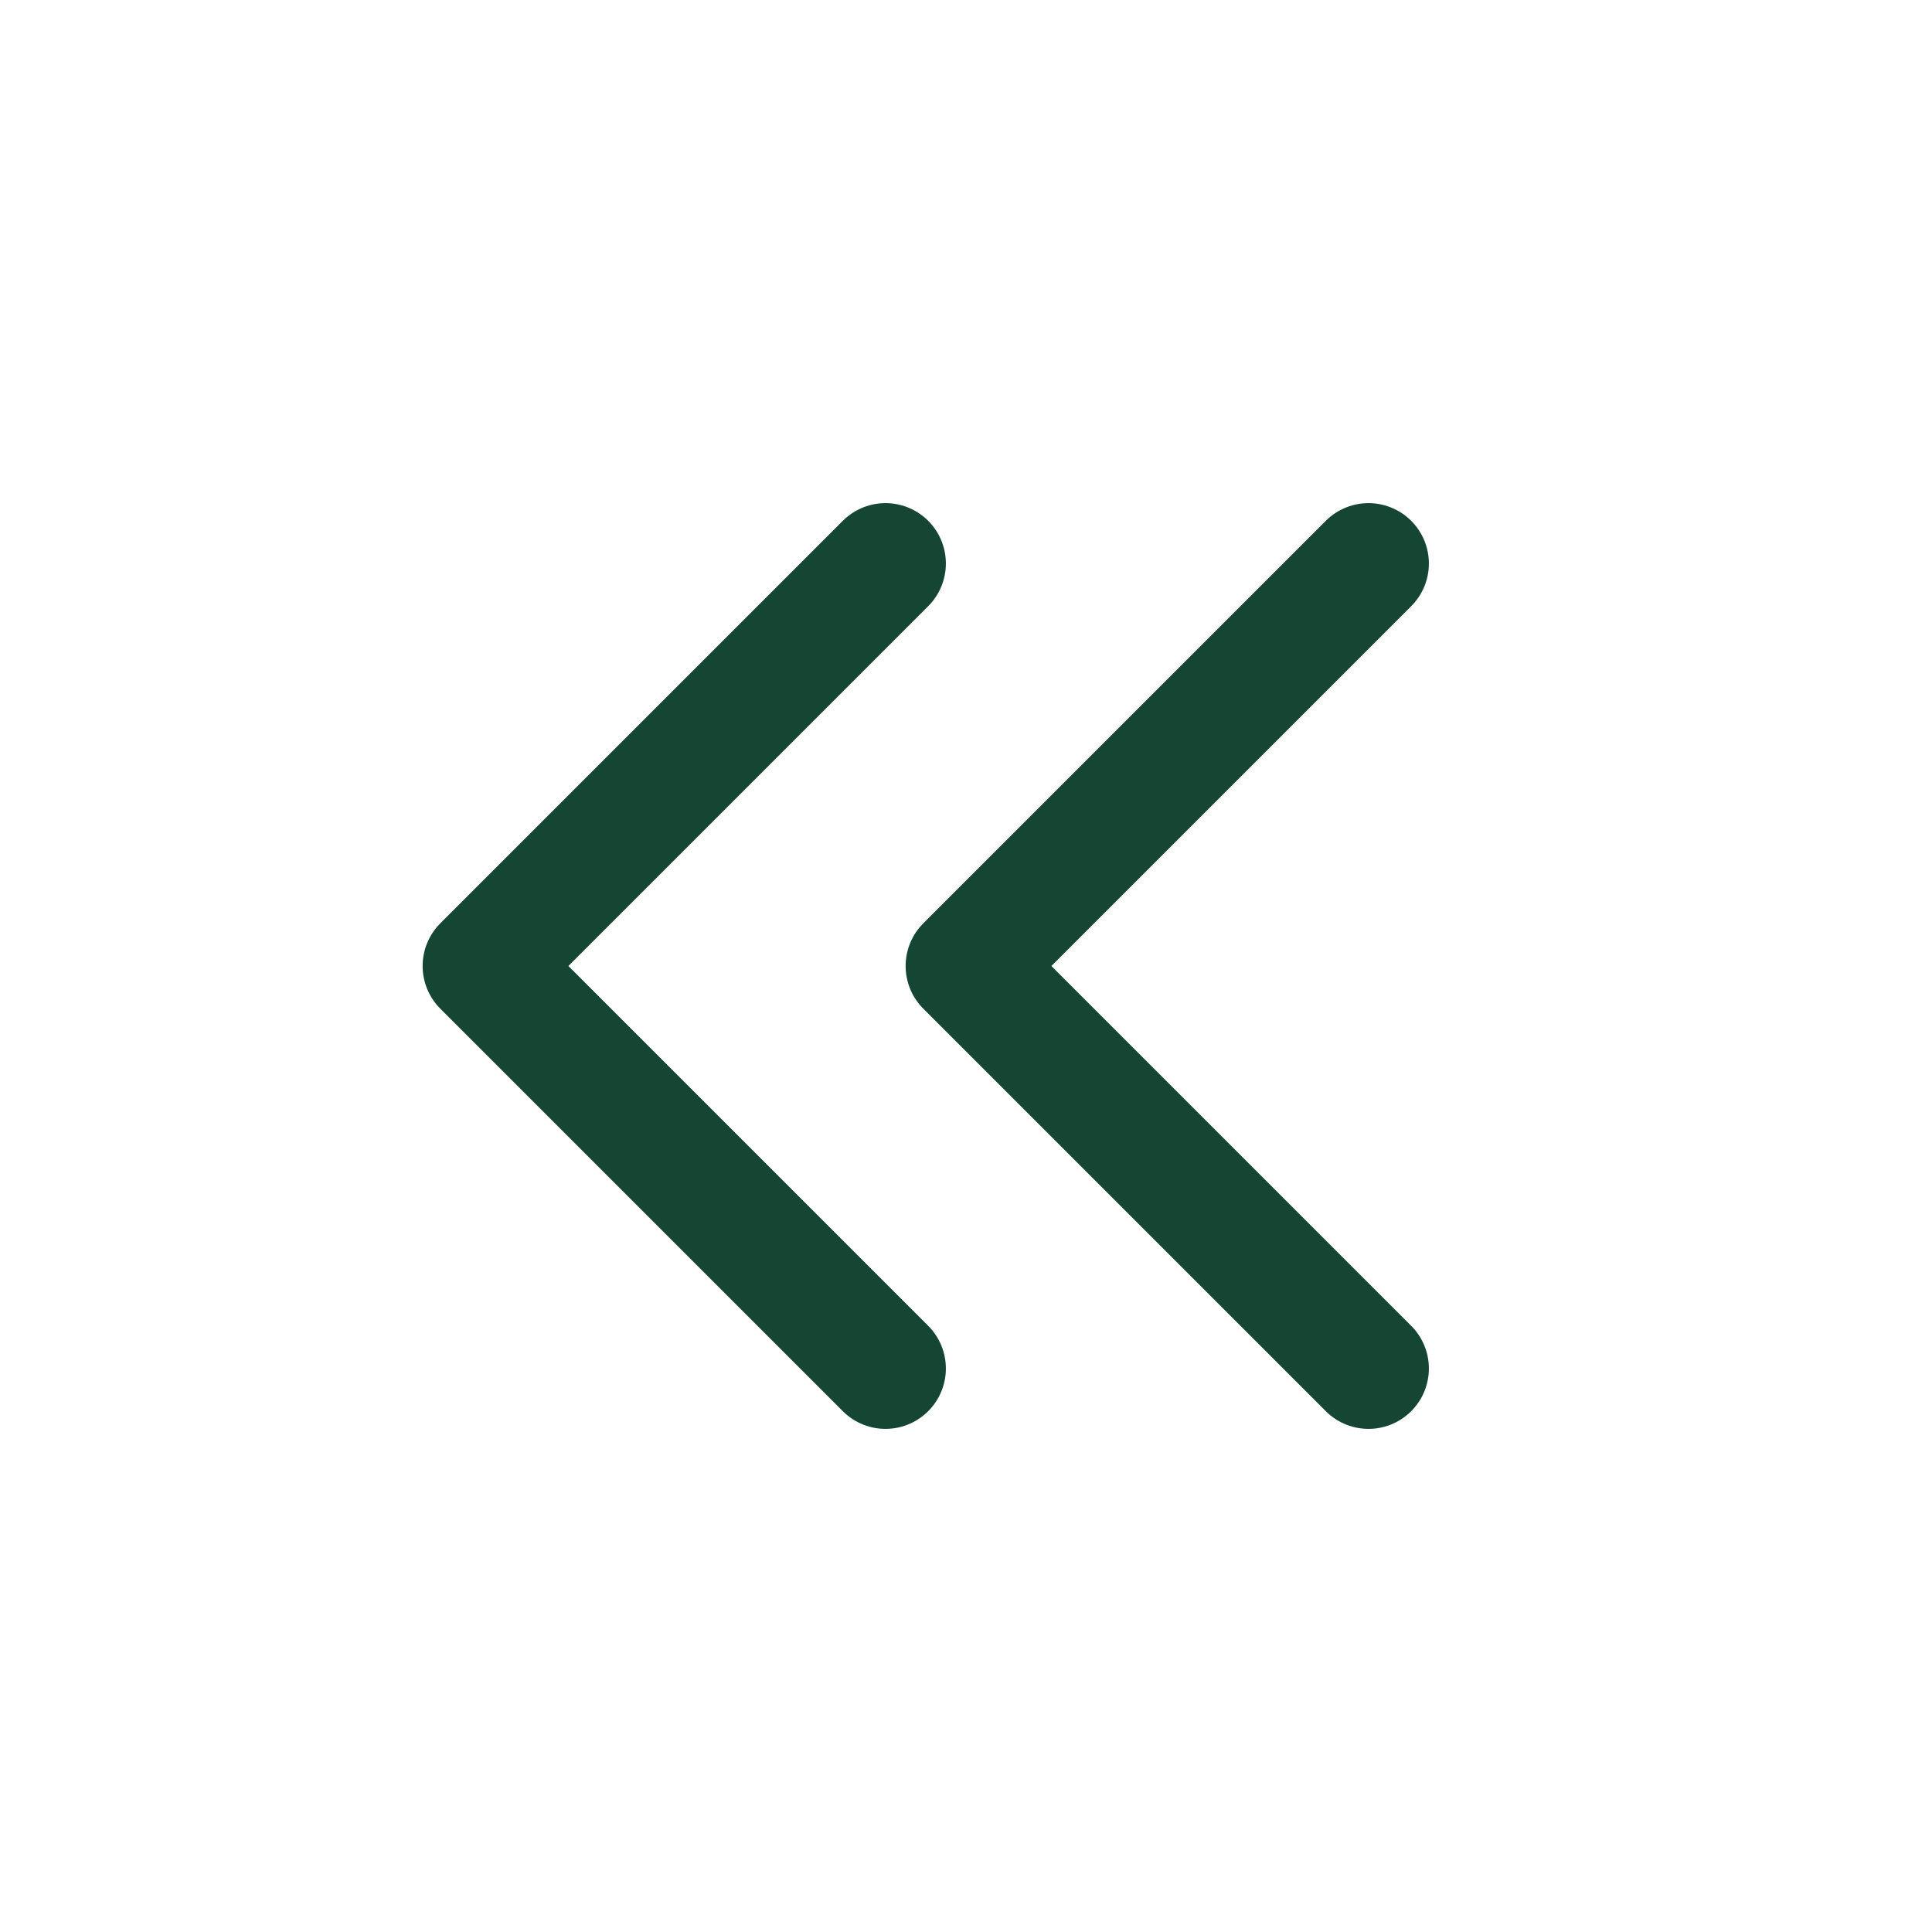
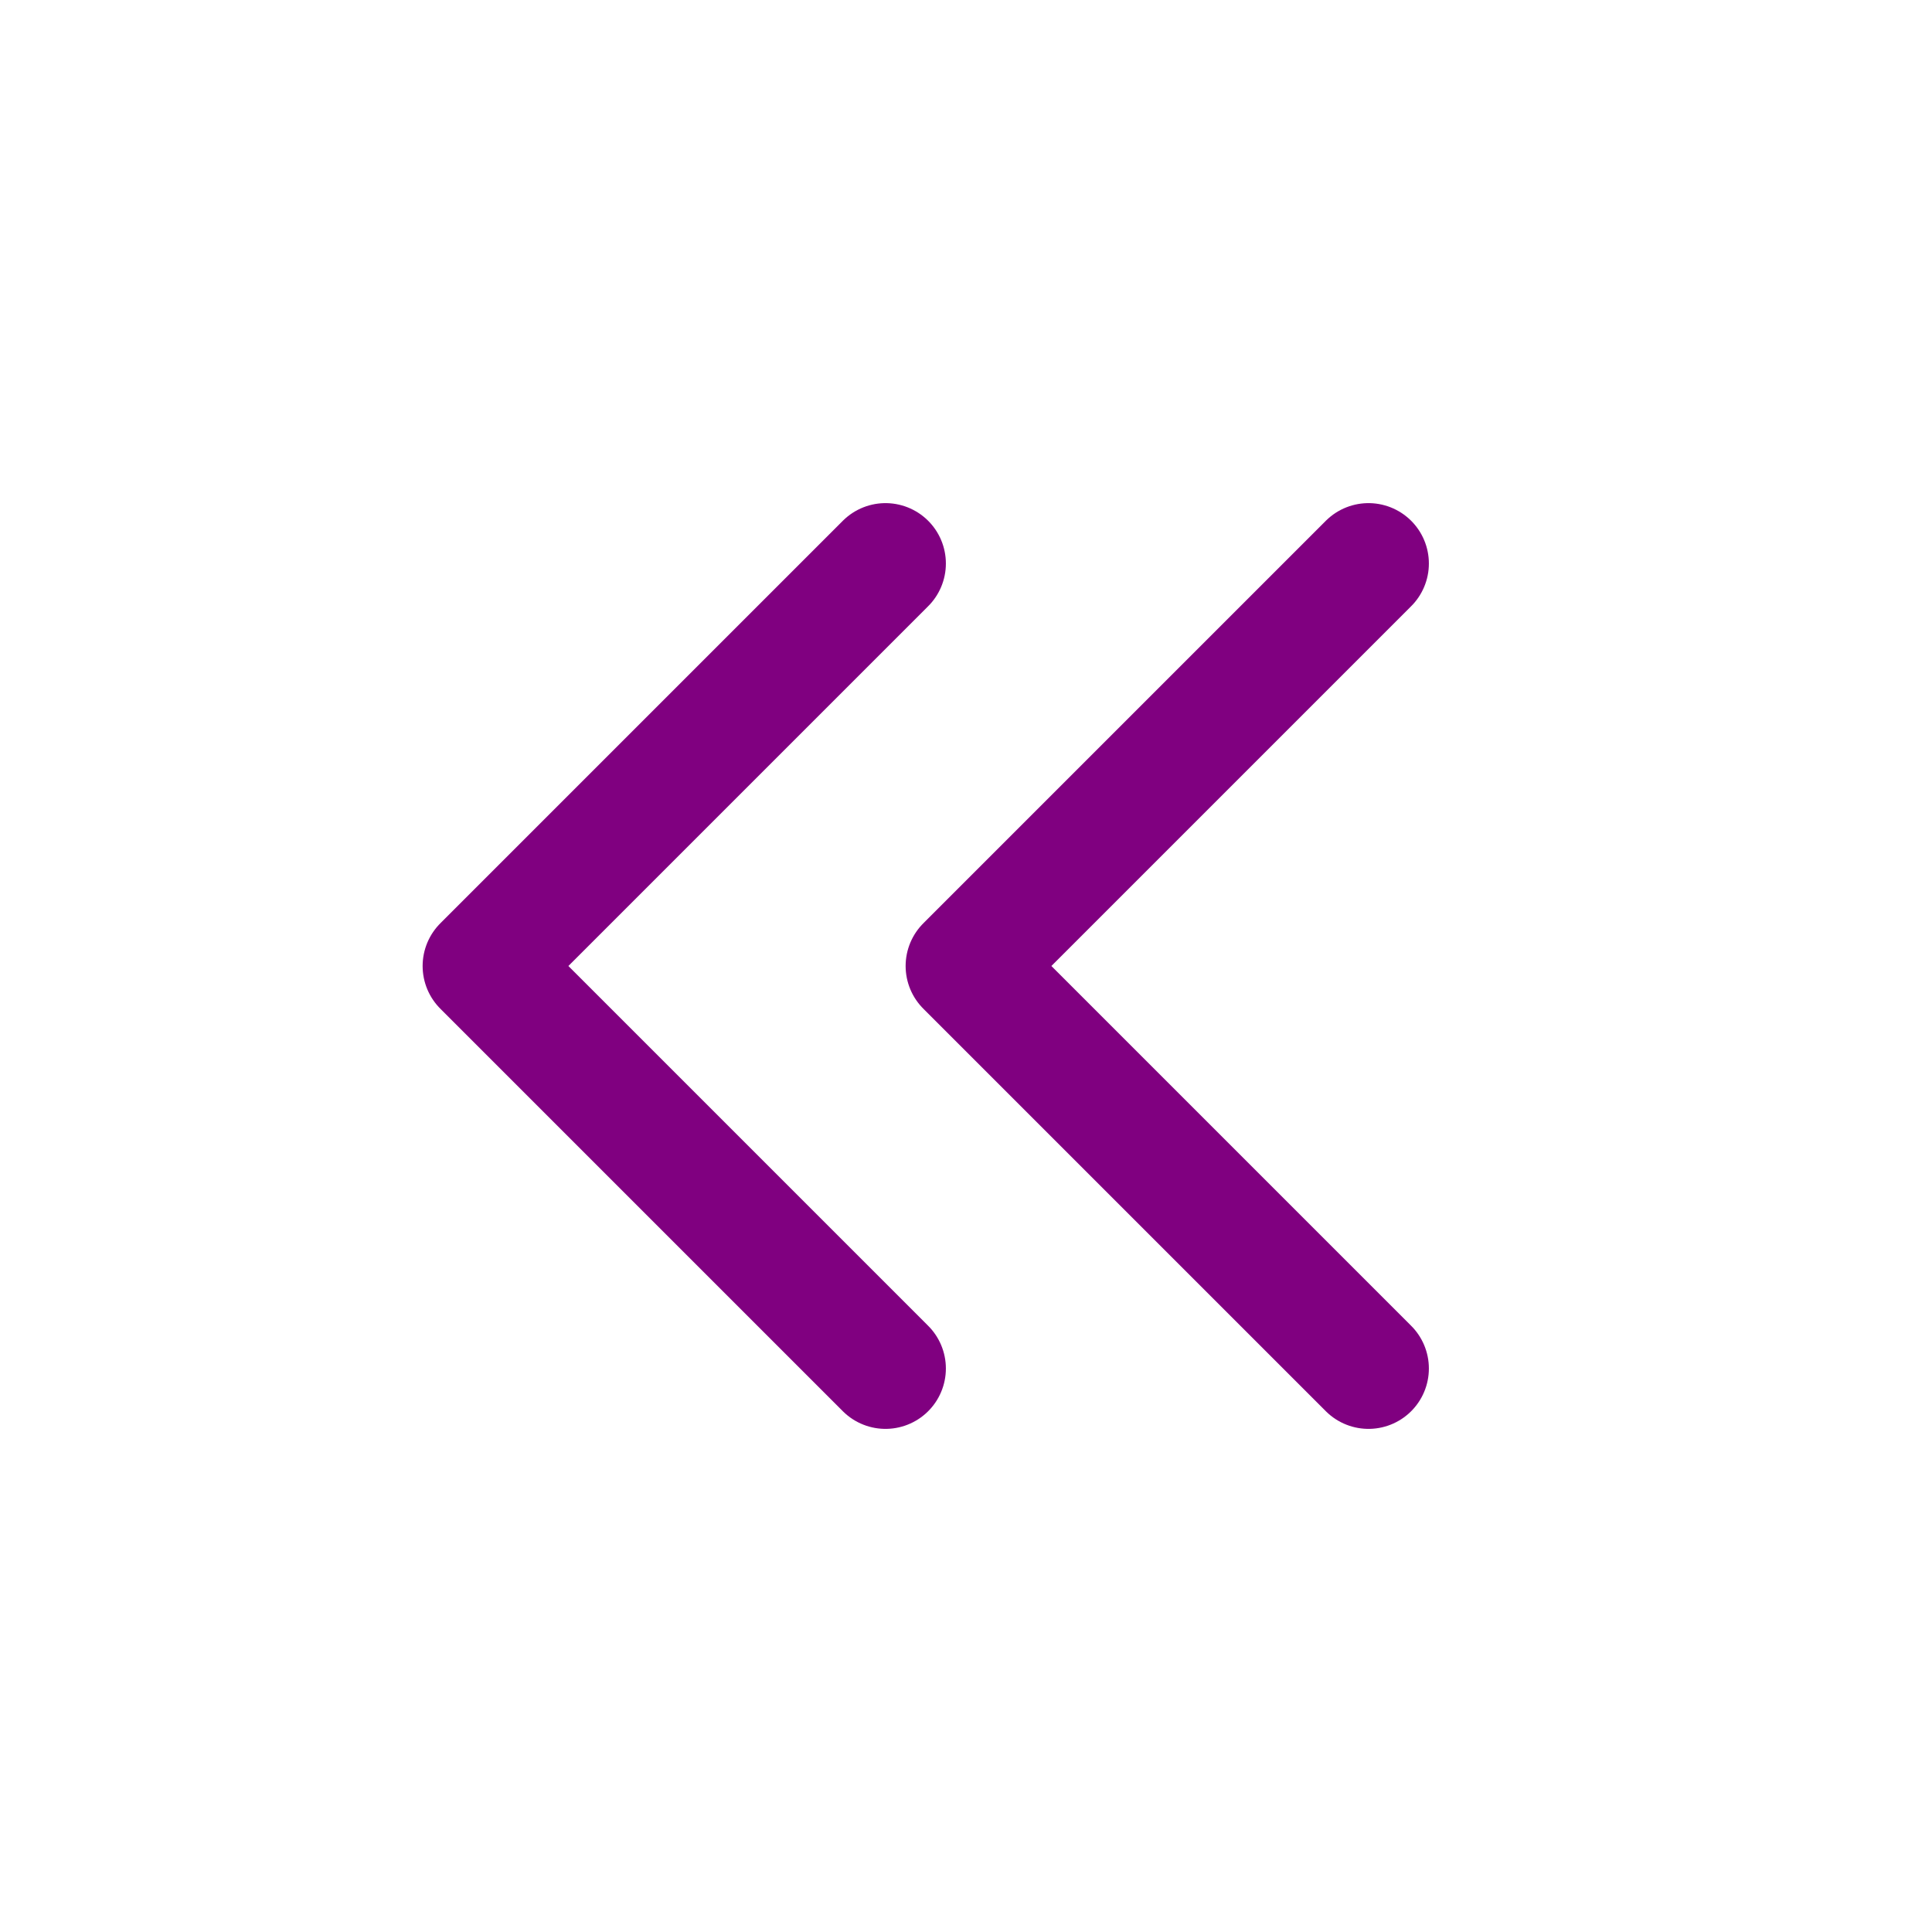
- <svg xmlns="http://www.w3.org/2000/svg" class="icon icon-tabler icon-tabler-chevrons-left" width="24" height="24" viewBox="0 0 24 24" stroke-width="1.5" stroke="#144633" fill="none" stroke-linecap="round" stroke-linejoin="round">
+ <svg xmlns="http://www.w3.org/2000/svg" class="icon icon-tabler icon-tabler-chevrons-left" width="24" height="24" viewBox="0 0 24 24" stroke-width="1.5" stroke="purple" fill="none" stroke-linecap="round" stroke-linejoin="round">
  <path stroke="none" d="M0 0h24v24H0z" fill="none" />
  <polyline points="11 7 6 12 11 17" />
  <polyline points="17 7 12 12 17 17" />
  <style type="text/css" media="screen">path{vector-effect:non-scaling-stroke}</style>
</svg>
